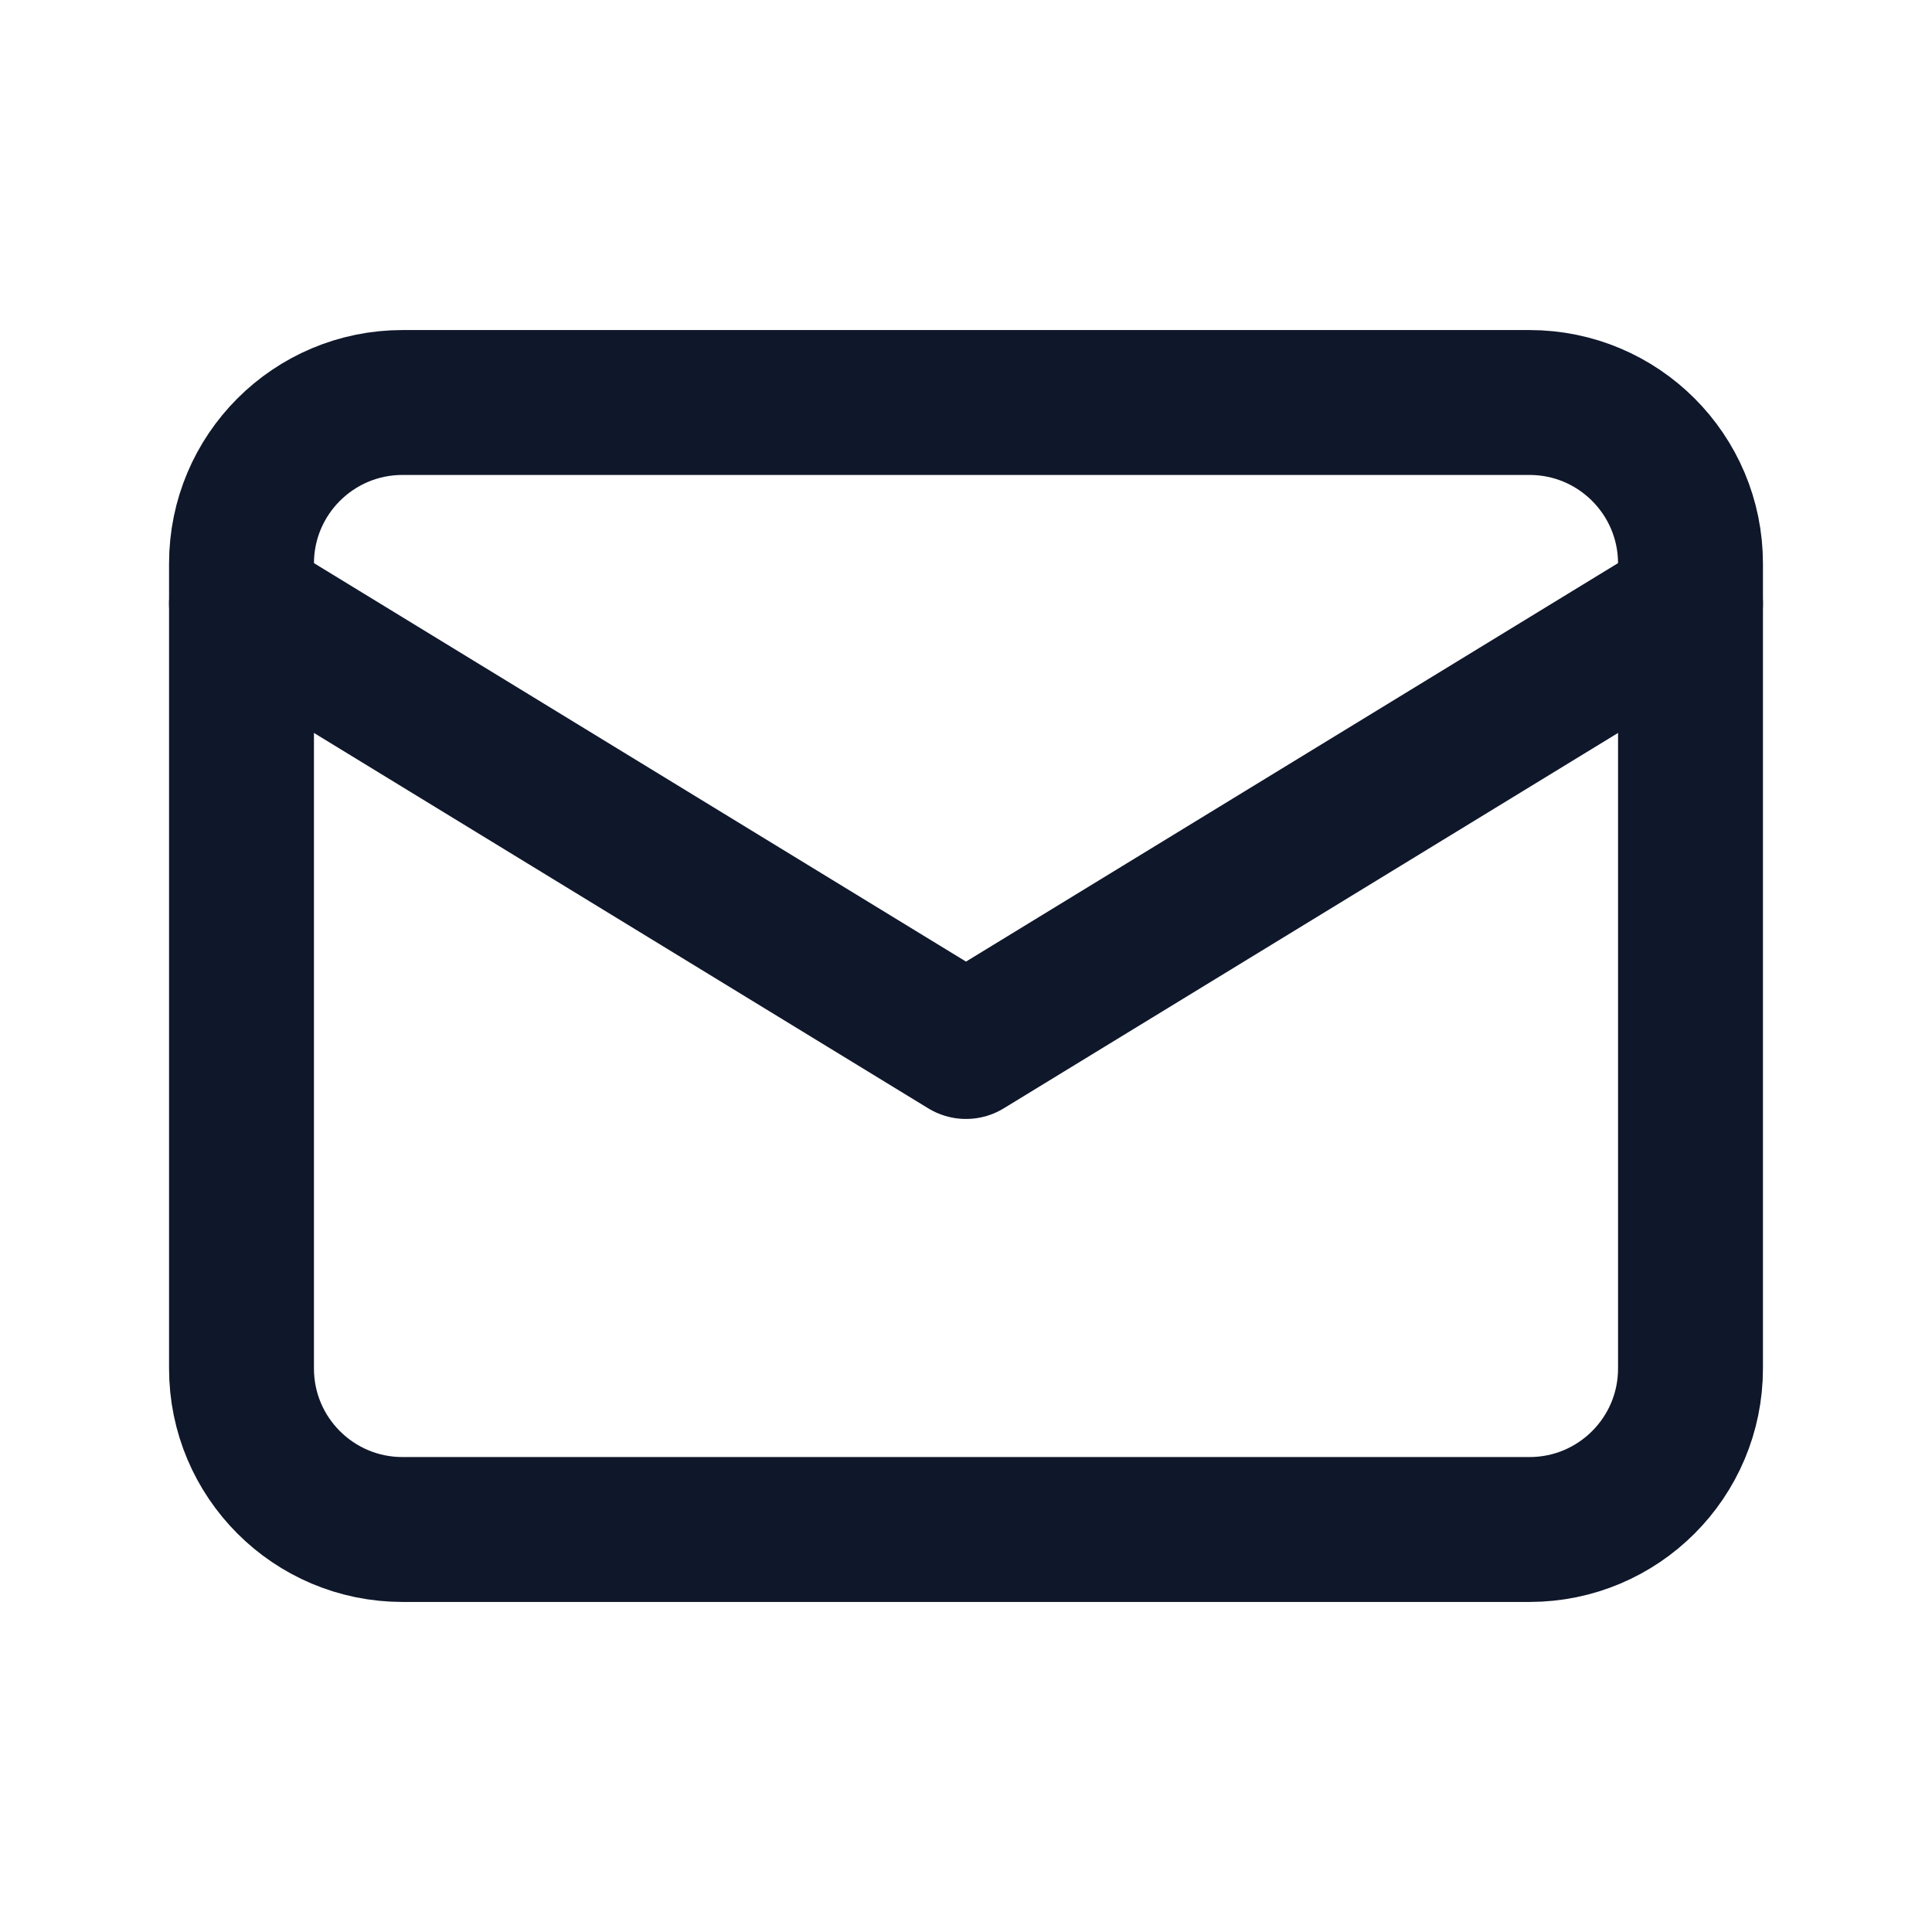
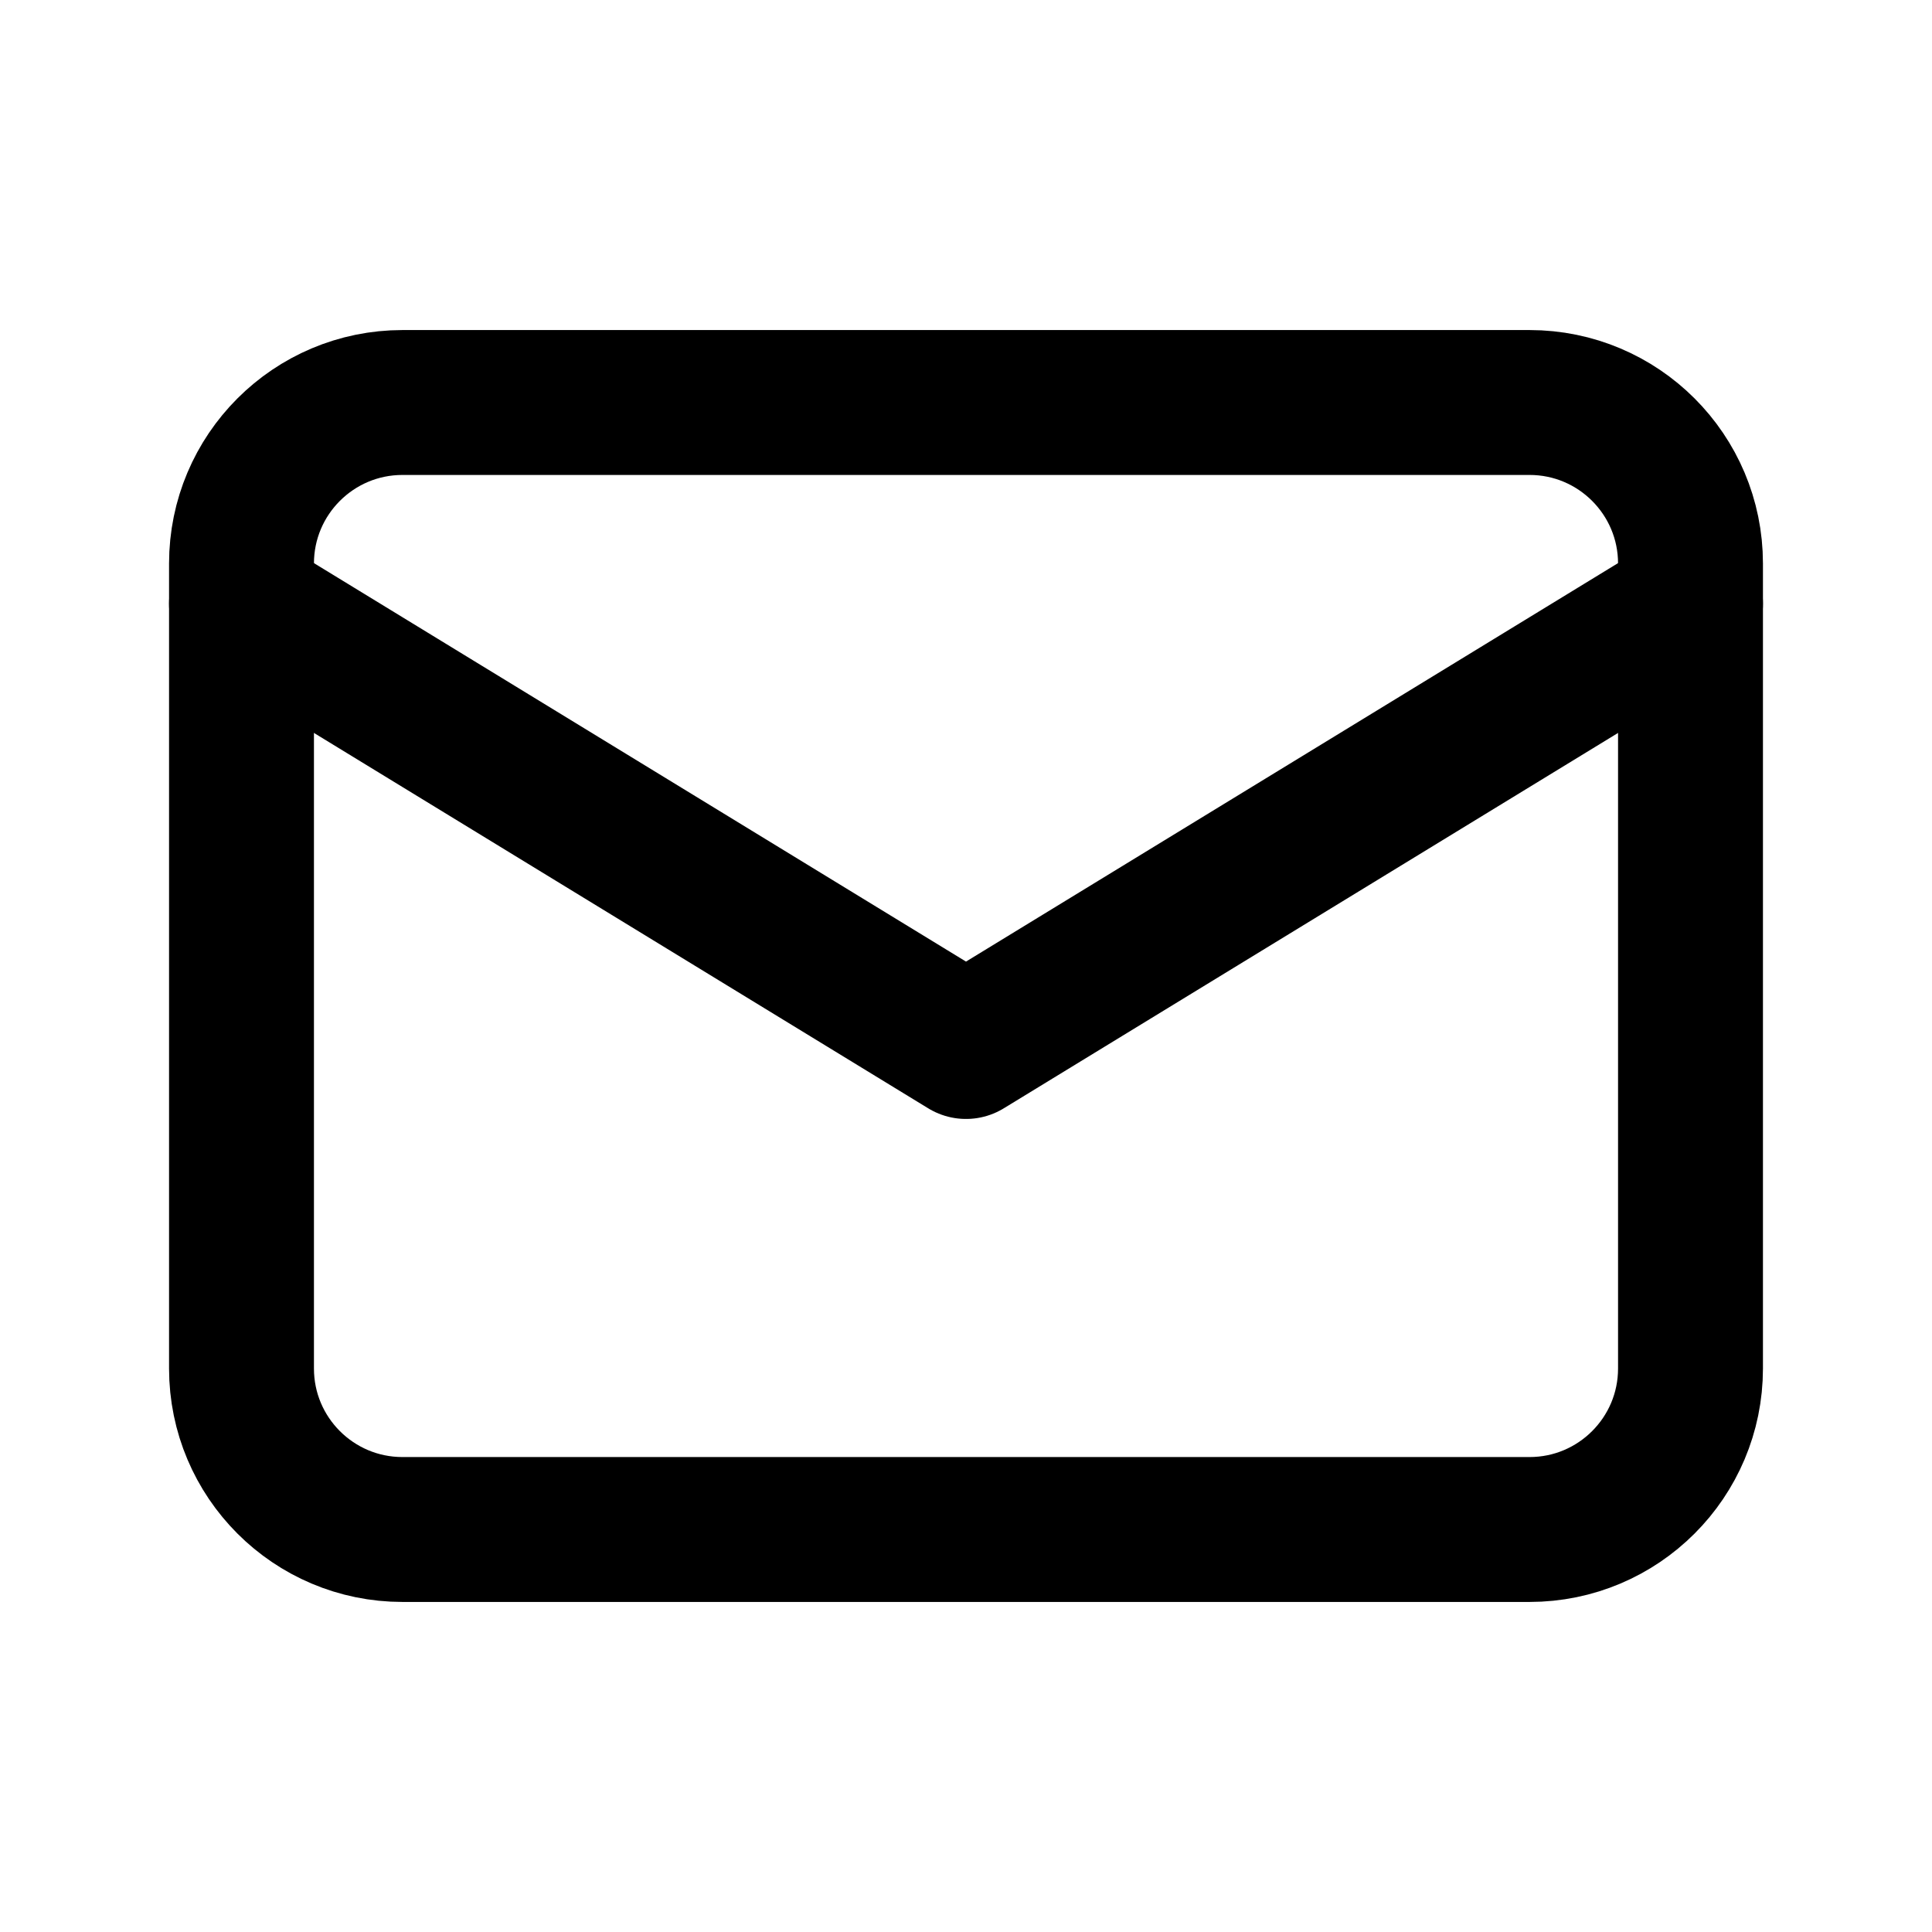
- <svg xmlns="http://www.w3.org/2000/svg" viewBox="0 0 24 24" fill="none" stroke="#0F172A" stroke-width="1.8" stroke-linecap="round" stroke-linejoin="round">
+ <svg xmlns="http://www.w3.org/2000/svg" viewBox="0 0 24 24" fill="none" stroke="currentColor" stroke-width="1.8" stroke-linecap="round" stroke-linejoin="round">
  <rect x="3" y="5" width="18" height="14" rx="2" ry="2" />
  <polyline points="3 7.5 12 13 21 7.5" />
</svg>
